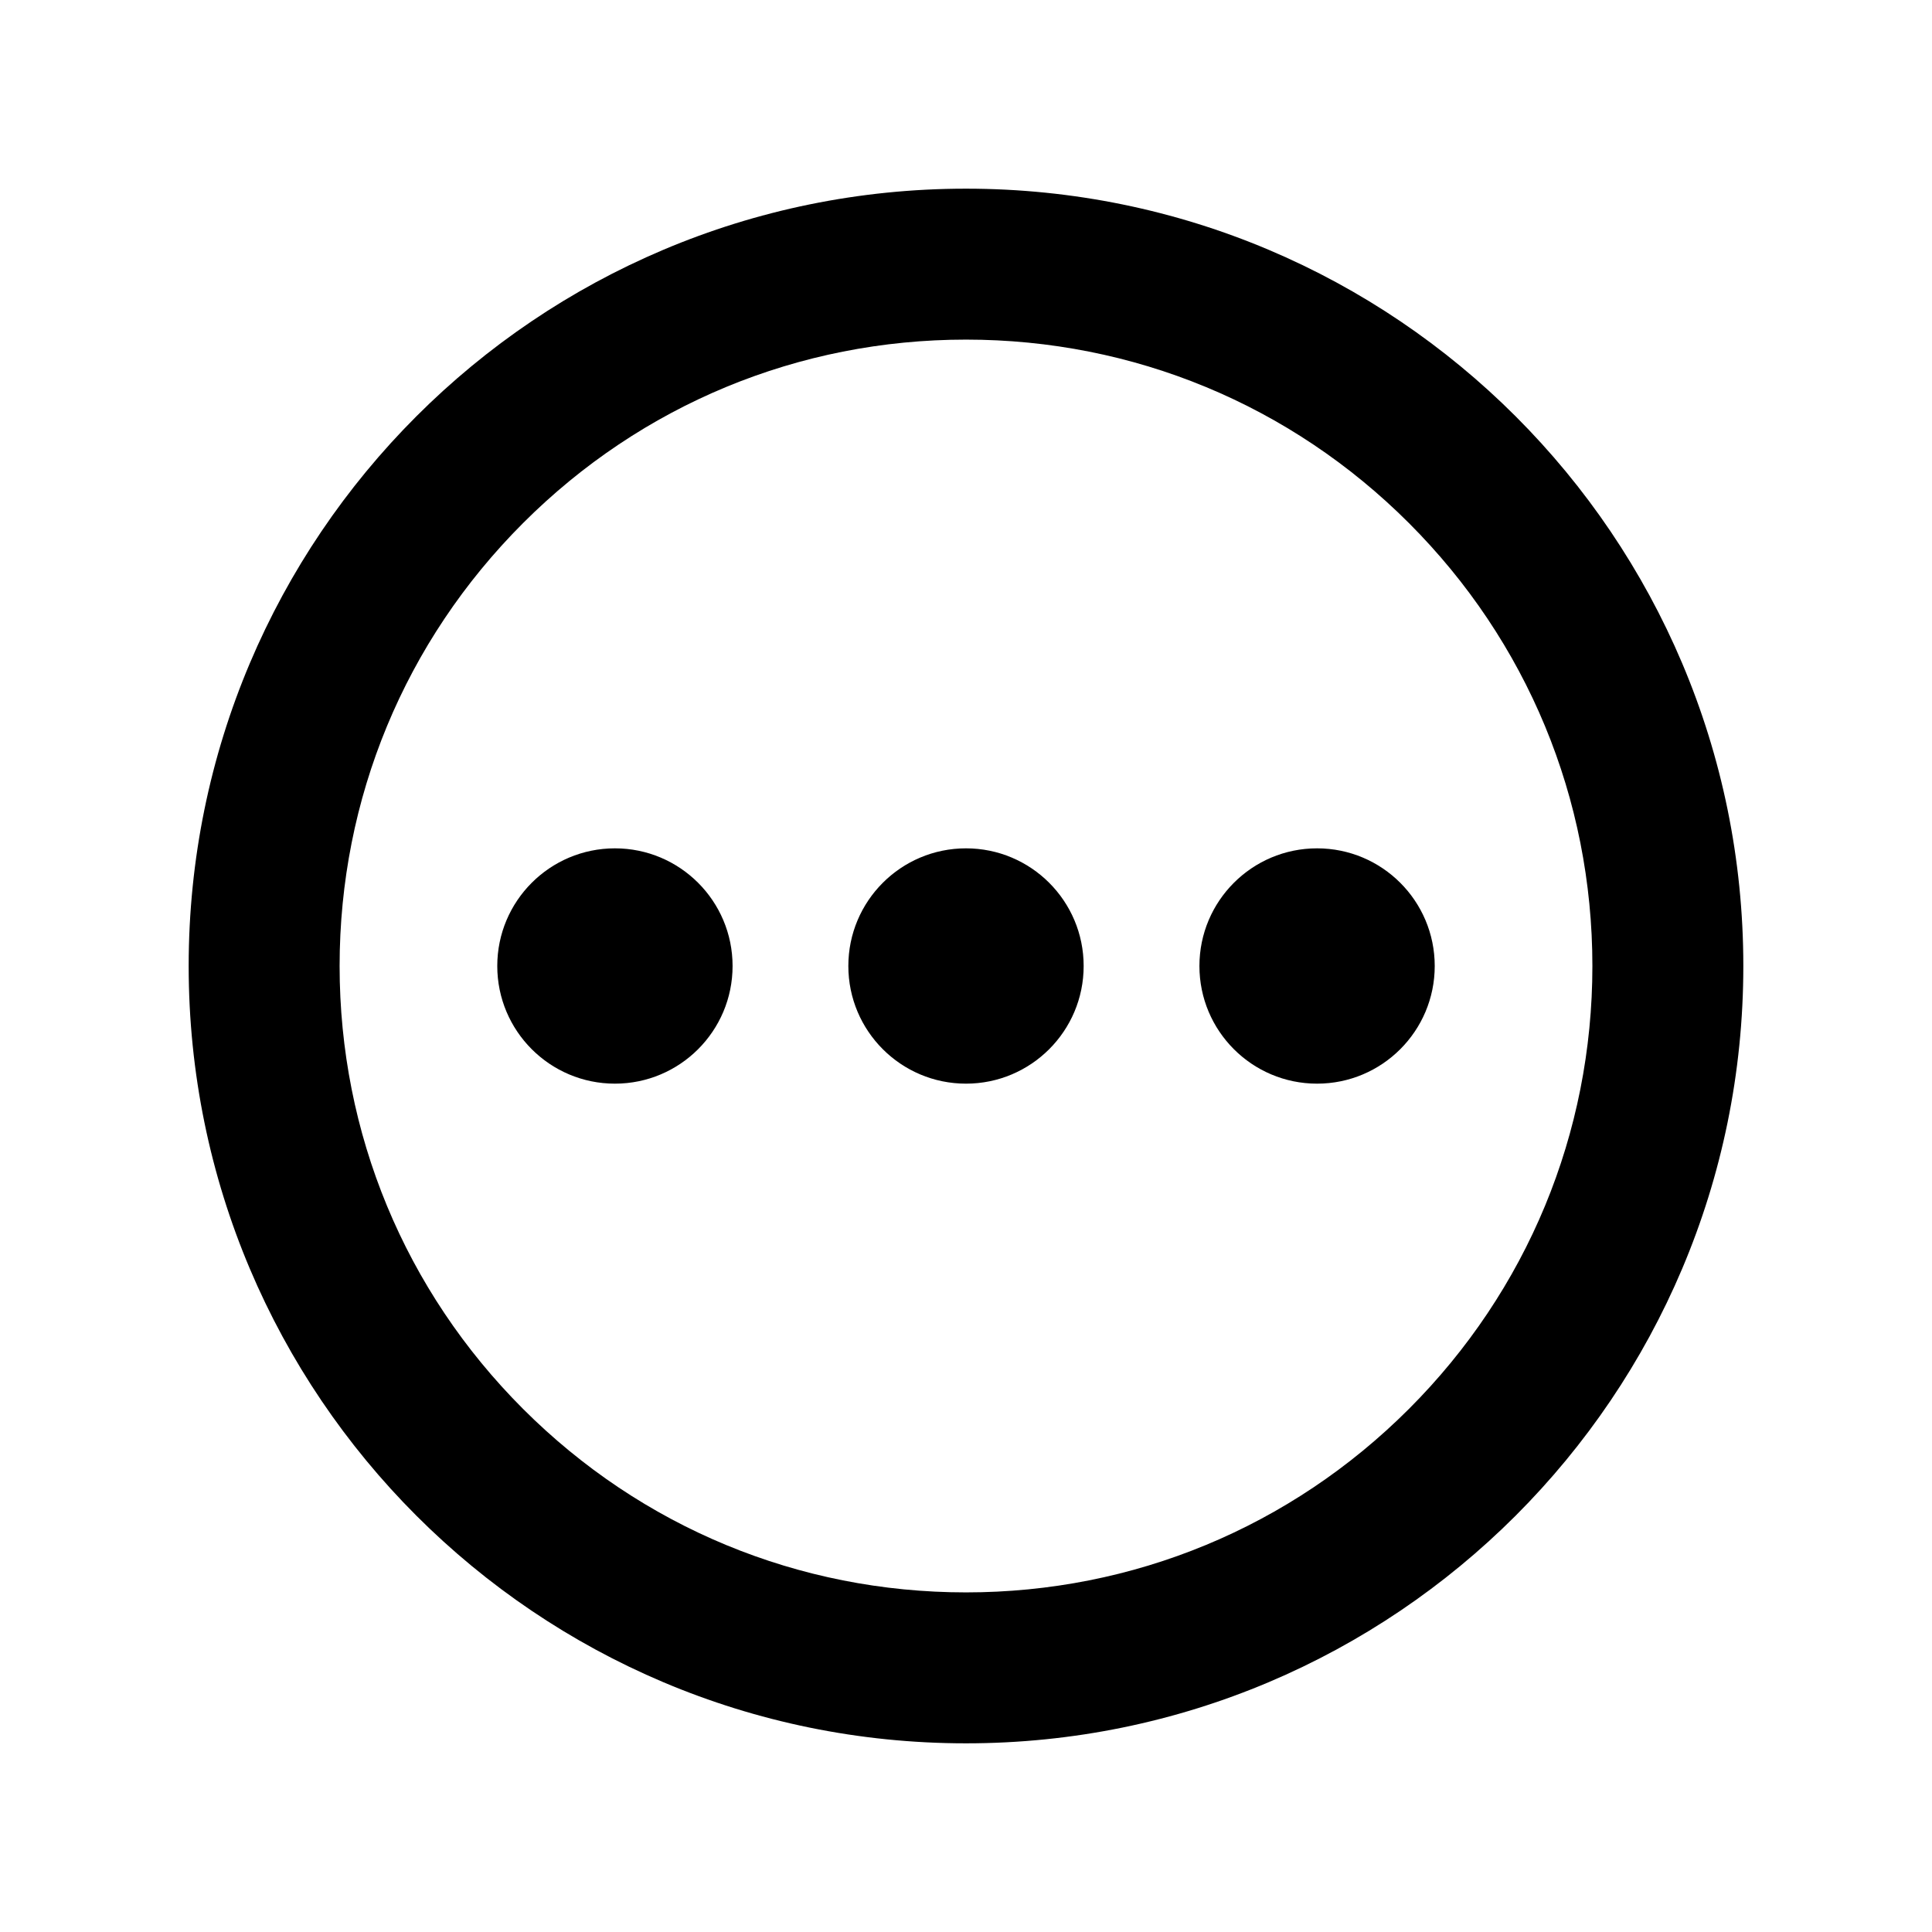
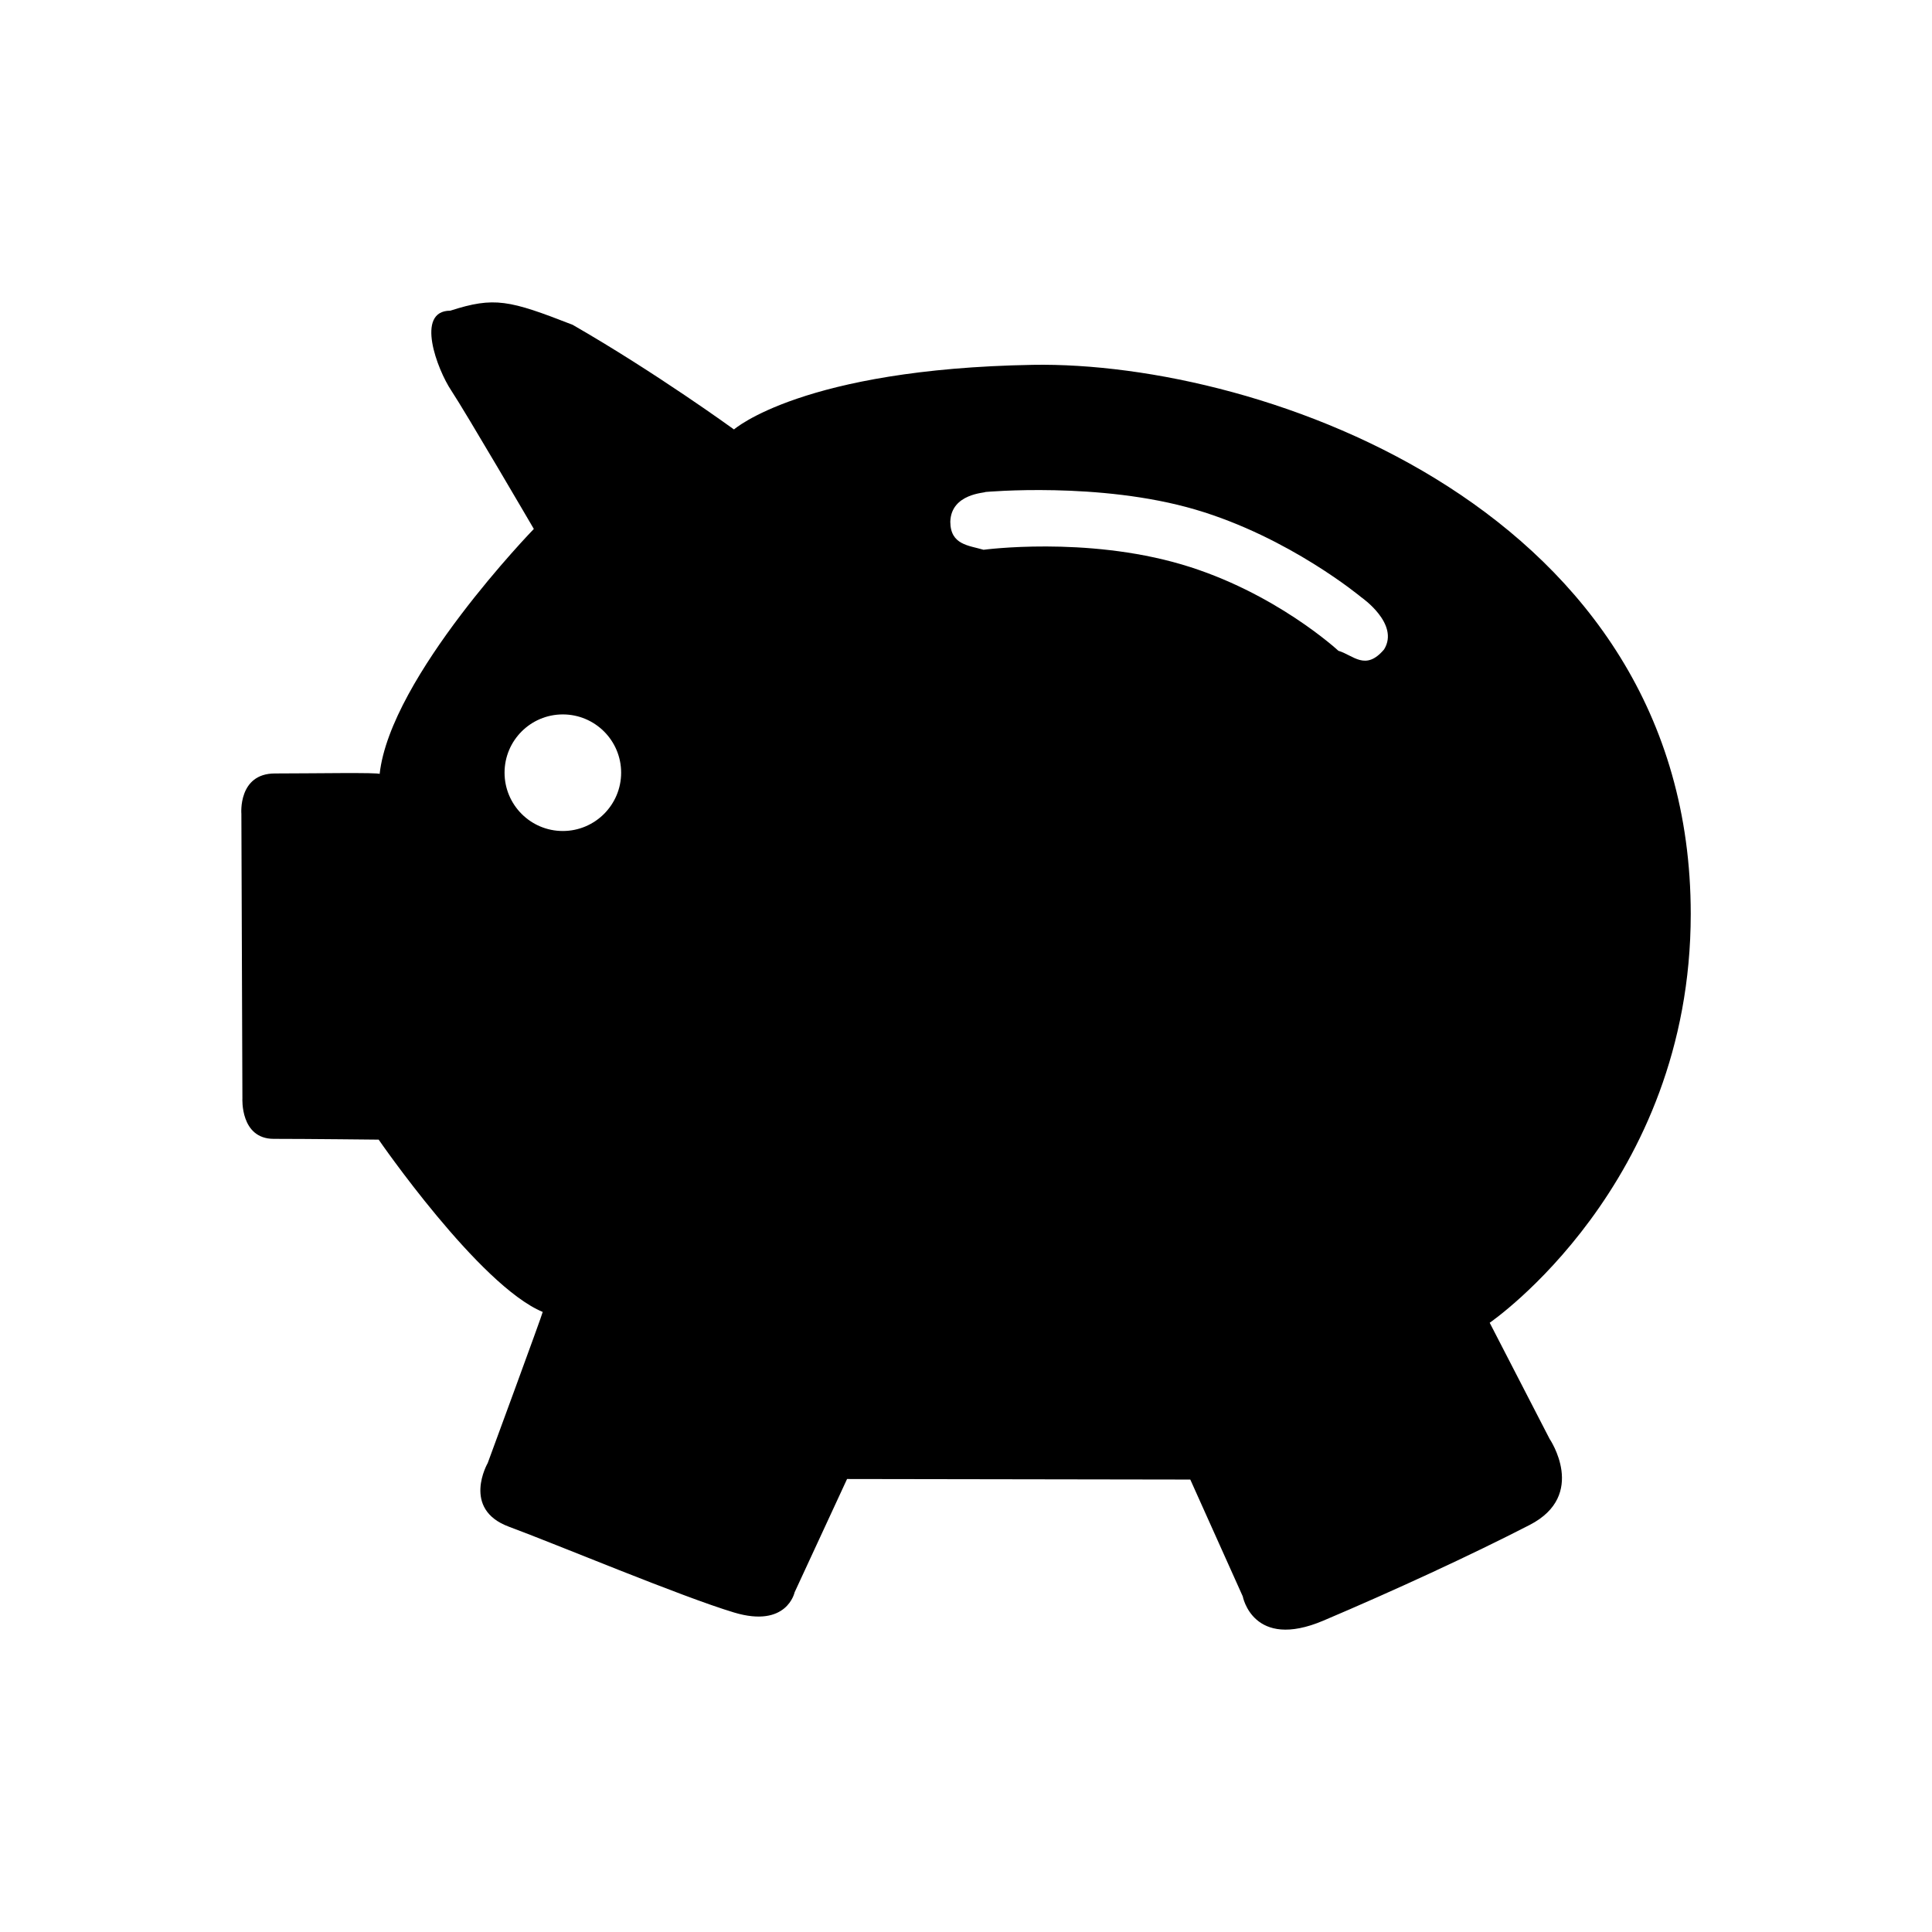
- <svg xmlns="http://www.w3.org/2000/svg" version="1.1" x="0px" y="0px" width="512px" height="512px" viewBox="0 0 512 512" enable-background="new 0 0 512 512" xml:space="preserve">
-   <path id="menu-10-icon" d="M256,90c44.34,0,86.026,17.267,117.38,48.62C404.732,169.974,422,211.66,422,256  s-17.268,86.026-48.62,117.38C342.026,404.733,300.34,422,256,422c-44.341,0-86.026-17.267-117.38-48.62S90,300.34,90,256  s17.267-86.026,48.62-117.38S211.659,90,256,90z M256,50C142.229,50,50,142.229,50,256s92.229,206,206,206s206-92.229,206-206  S369.771,50,256,50z M194.141,256c0,17.22-13.959,31.18-31.179,31.18c-17.221,0-31.18-13.96-31.18-31.18  c0-17.221,13.959-31.181,31.18-31.181C180.182,224.819,194.141,238.779,194.141,256z M256,224.819  c-17.221,0-31.181,13.96-31.181,31.181c0,17.22,13.96,31.18,31.181,31.18c17.22,0,31.18-13.96,31.18-31.18  C287.18,238.779,273.22,224.819,256,224.819z M349.037,224.819c-17.22,0-31.178,13.96-31.178,31.181  c0,17.22,13.958,31.18,31.178,31.18c17.222,0,31.181-13.96,31.181-31.18C380.218,238.779,366.259,224.819,349.037,224.819z" />
+ <svg xmlns="http://www.w3.org/2000/svg" version="1.1" width="32" height="32" viewBox="0 0 32 32">
+   <g id="icomoon-ignore">
+     <line stroke-width="1" x1="" y1="" x2="" y2="" stroke="#449FDB" opacity="" />
+   </g>
+   <path d="M24.674 21.909c0 0 3.33-2.278 3.33-6.771 0-6.688-7.088-9.161-10.899-9.095-3.812 0.067-4.948 1.070-4.948 1.070s-1.297-0.943-2.672-1.733c-1.052-0.41-1.296-0.469-2.027-0.234-0.585 0-0.217 0.974 0.018 1.325 0.233 0.351 1.366 2.29 1.366 2.29s-2.378 2.449-2.554 4.059c0-0.029-1.12-0.009-1.734-0.009s-0.556 0.669-0.556 0.669l0.017 4.714c0 0-0.038 0.669 0.519 0.669 0.556 0 1.738 0.013 1.738 0.013s1.663 2.415 2.717 2.854c0 0.029-0.911 2.503-0.911 2.503s-0.439 0.761 0.351 1.054c0.79 0.292 2.851 1.157 3.729 1.421s1.003-0.334 1.003-0.334l0.869-1.877 5.685 0.009 0.869 1.935c0 0 0.167 0.898 1.337 0.401 1.171-0.497 2.449-1.087 3.415-1.584 0.965-0.497 0.33-1.426 0.33-1.426l-0.992-1.923zM9.322 13.764c-0.533 0-0.965-0.433-0.965-0.966s0.432-0.965 0.965-0.965 0.966 0.432 0.966 0.965-0.433 0.966-0.966 0.966zM22.925 10.756c-0.308 0.365-0.509 0.096-0.757 0.023 0 0-1.051-0.975-2.595-1.43-1.599-0.47-3.282-0.243-3.282-0.243-0.248-0.073-0.549-0.081-0.551-0.464 0.013-0.473 0.587-0.477 0.58-0.493 0 0 1.894-0.175 3.479 0.291 1.559 0.458 2.75 1.454 2.75 1.454s0.637 0.439 0.376 0.862z" fill="#000000" />
</svg>
